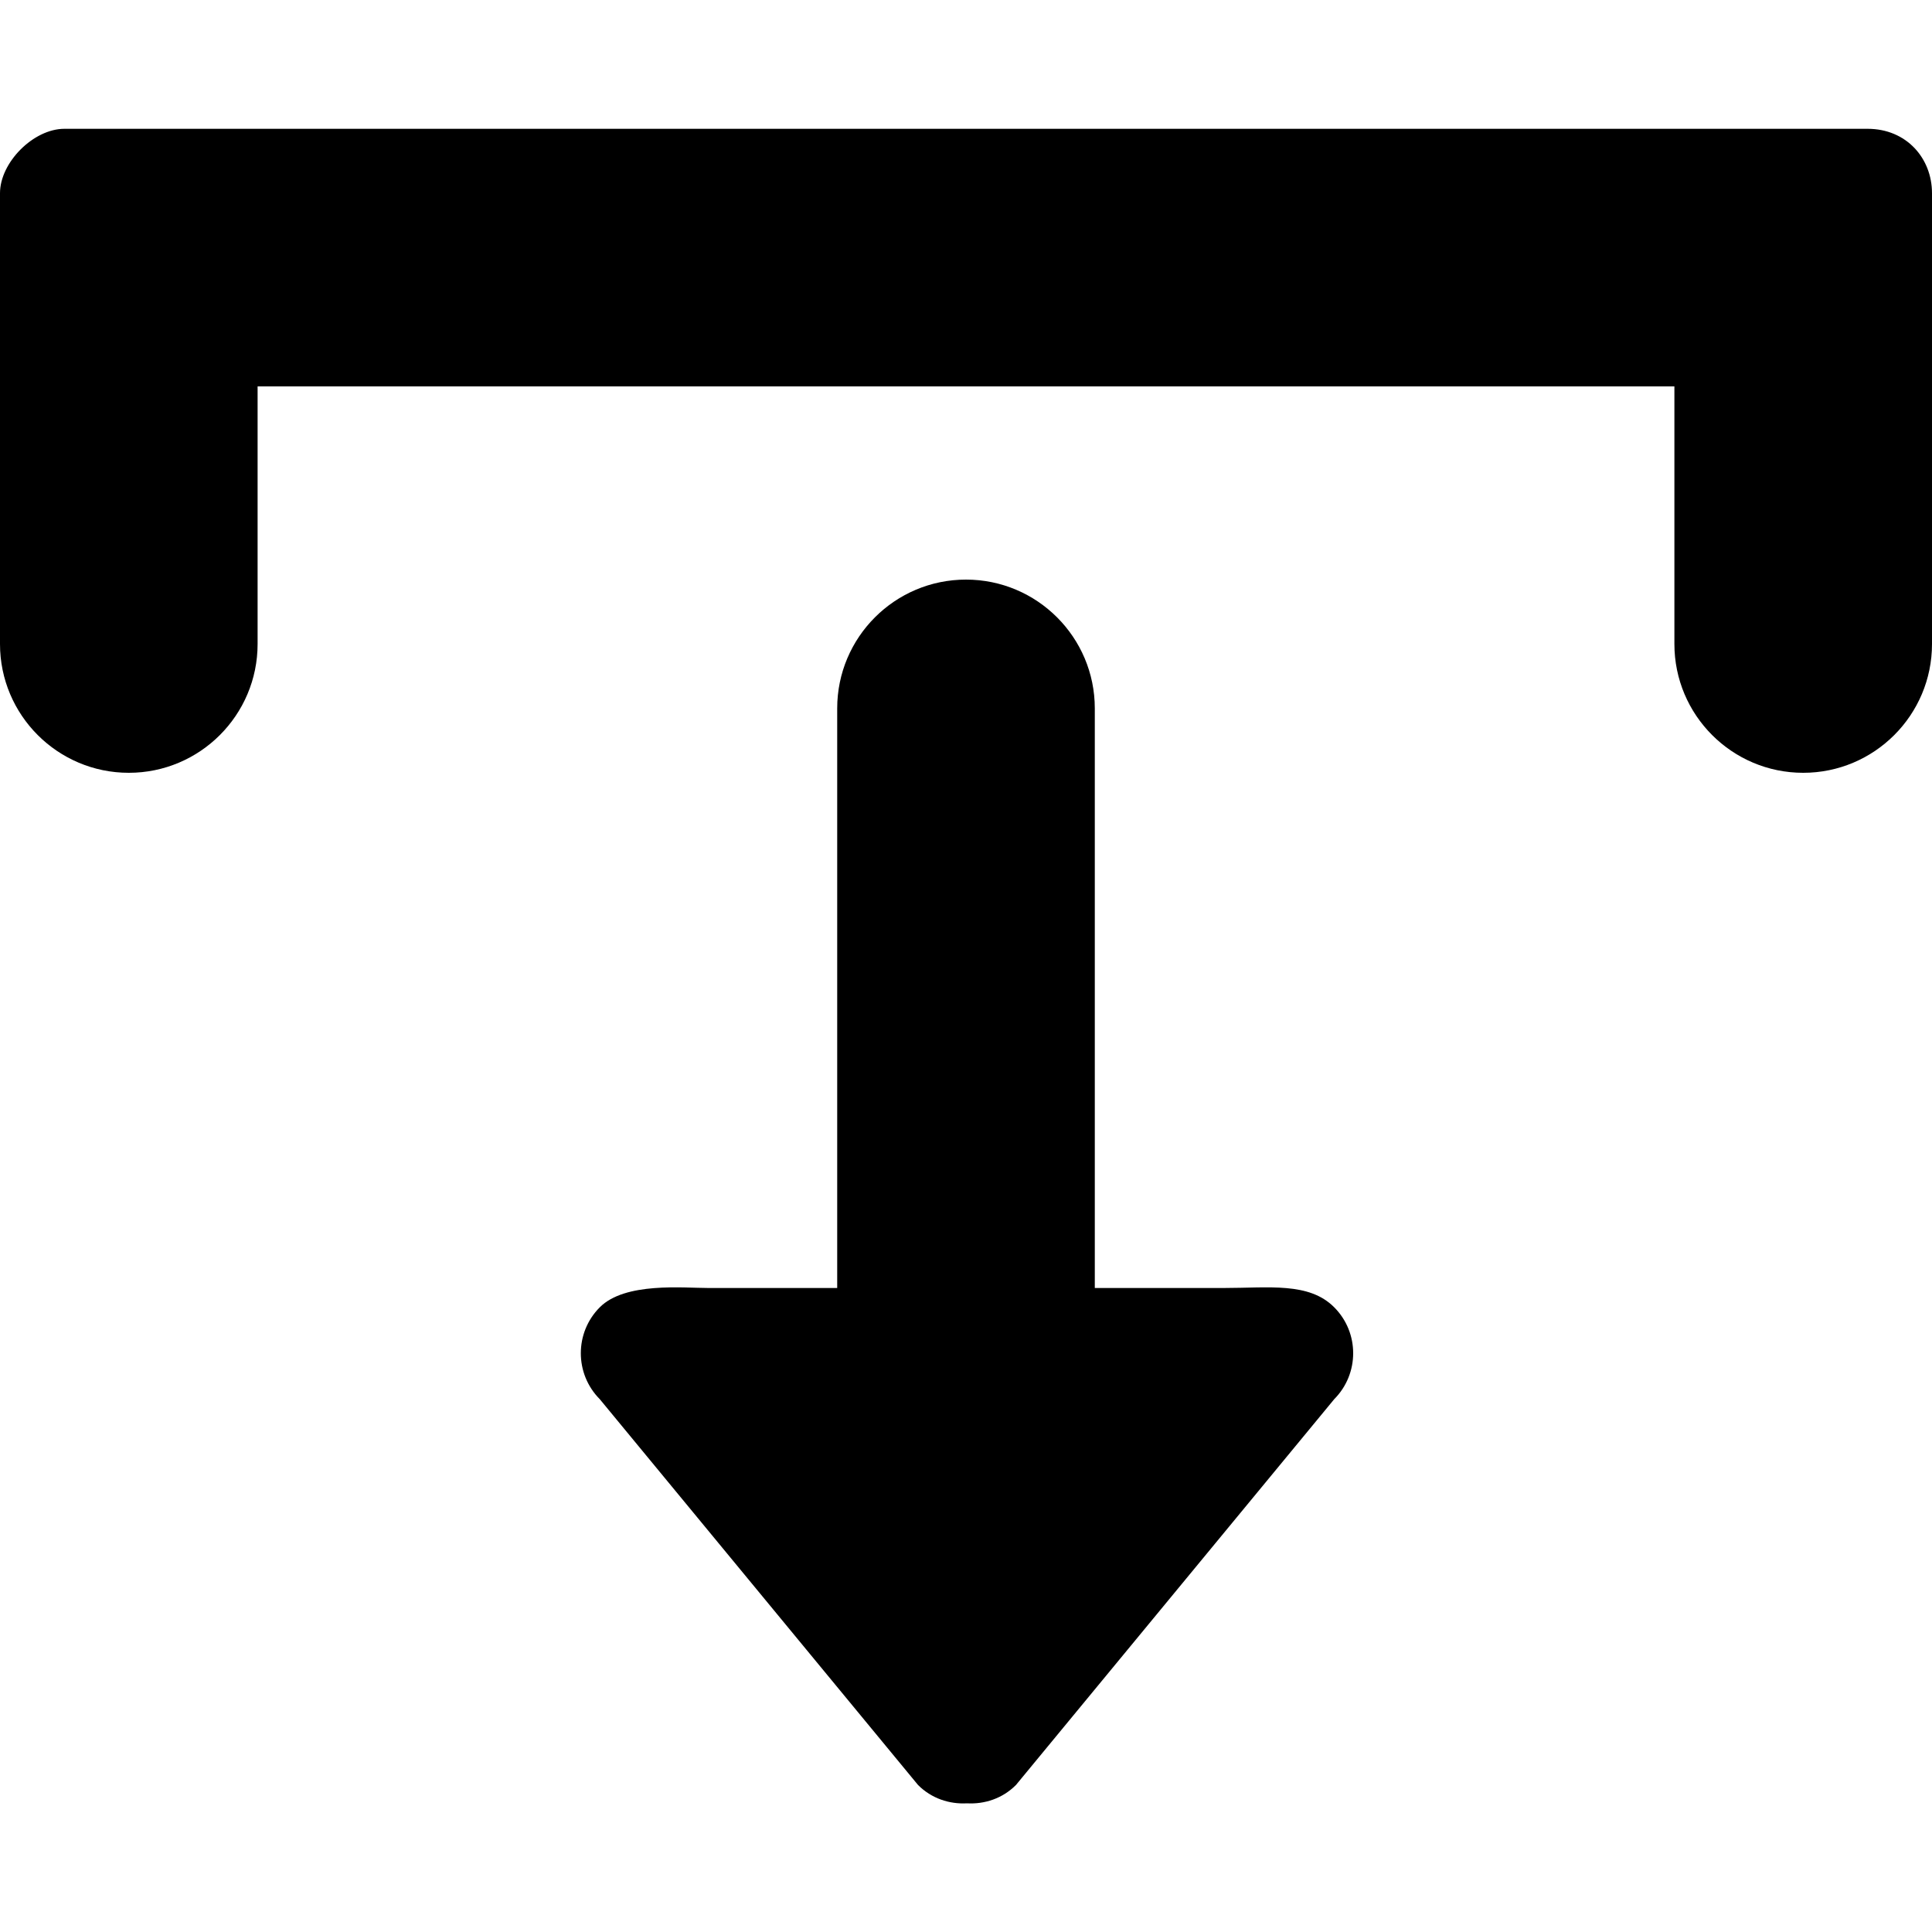
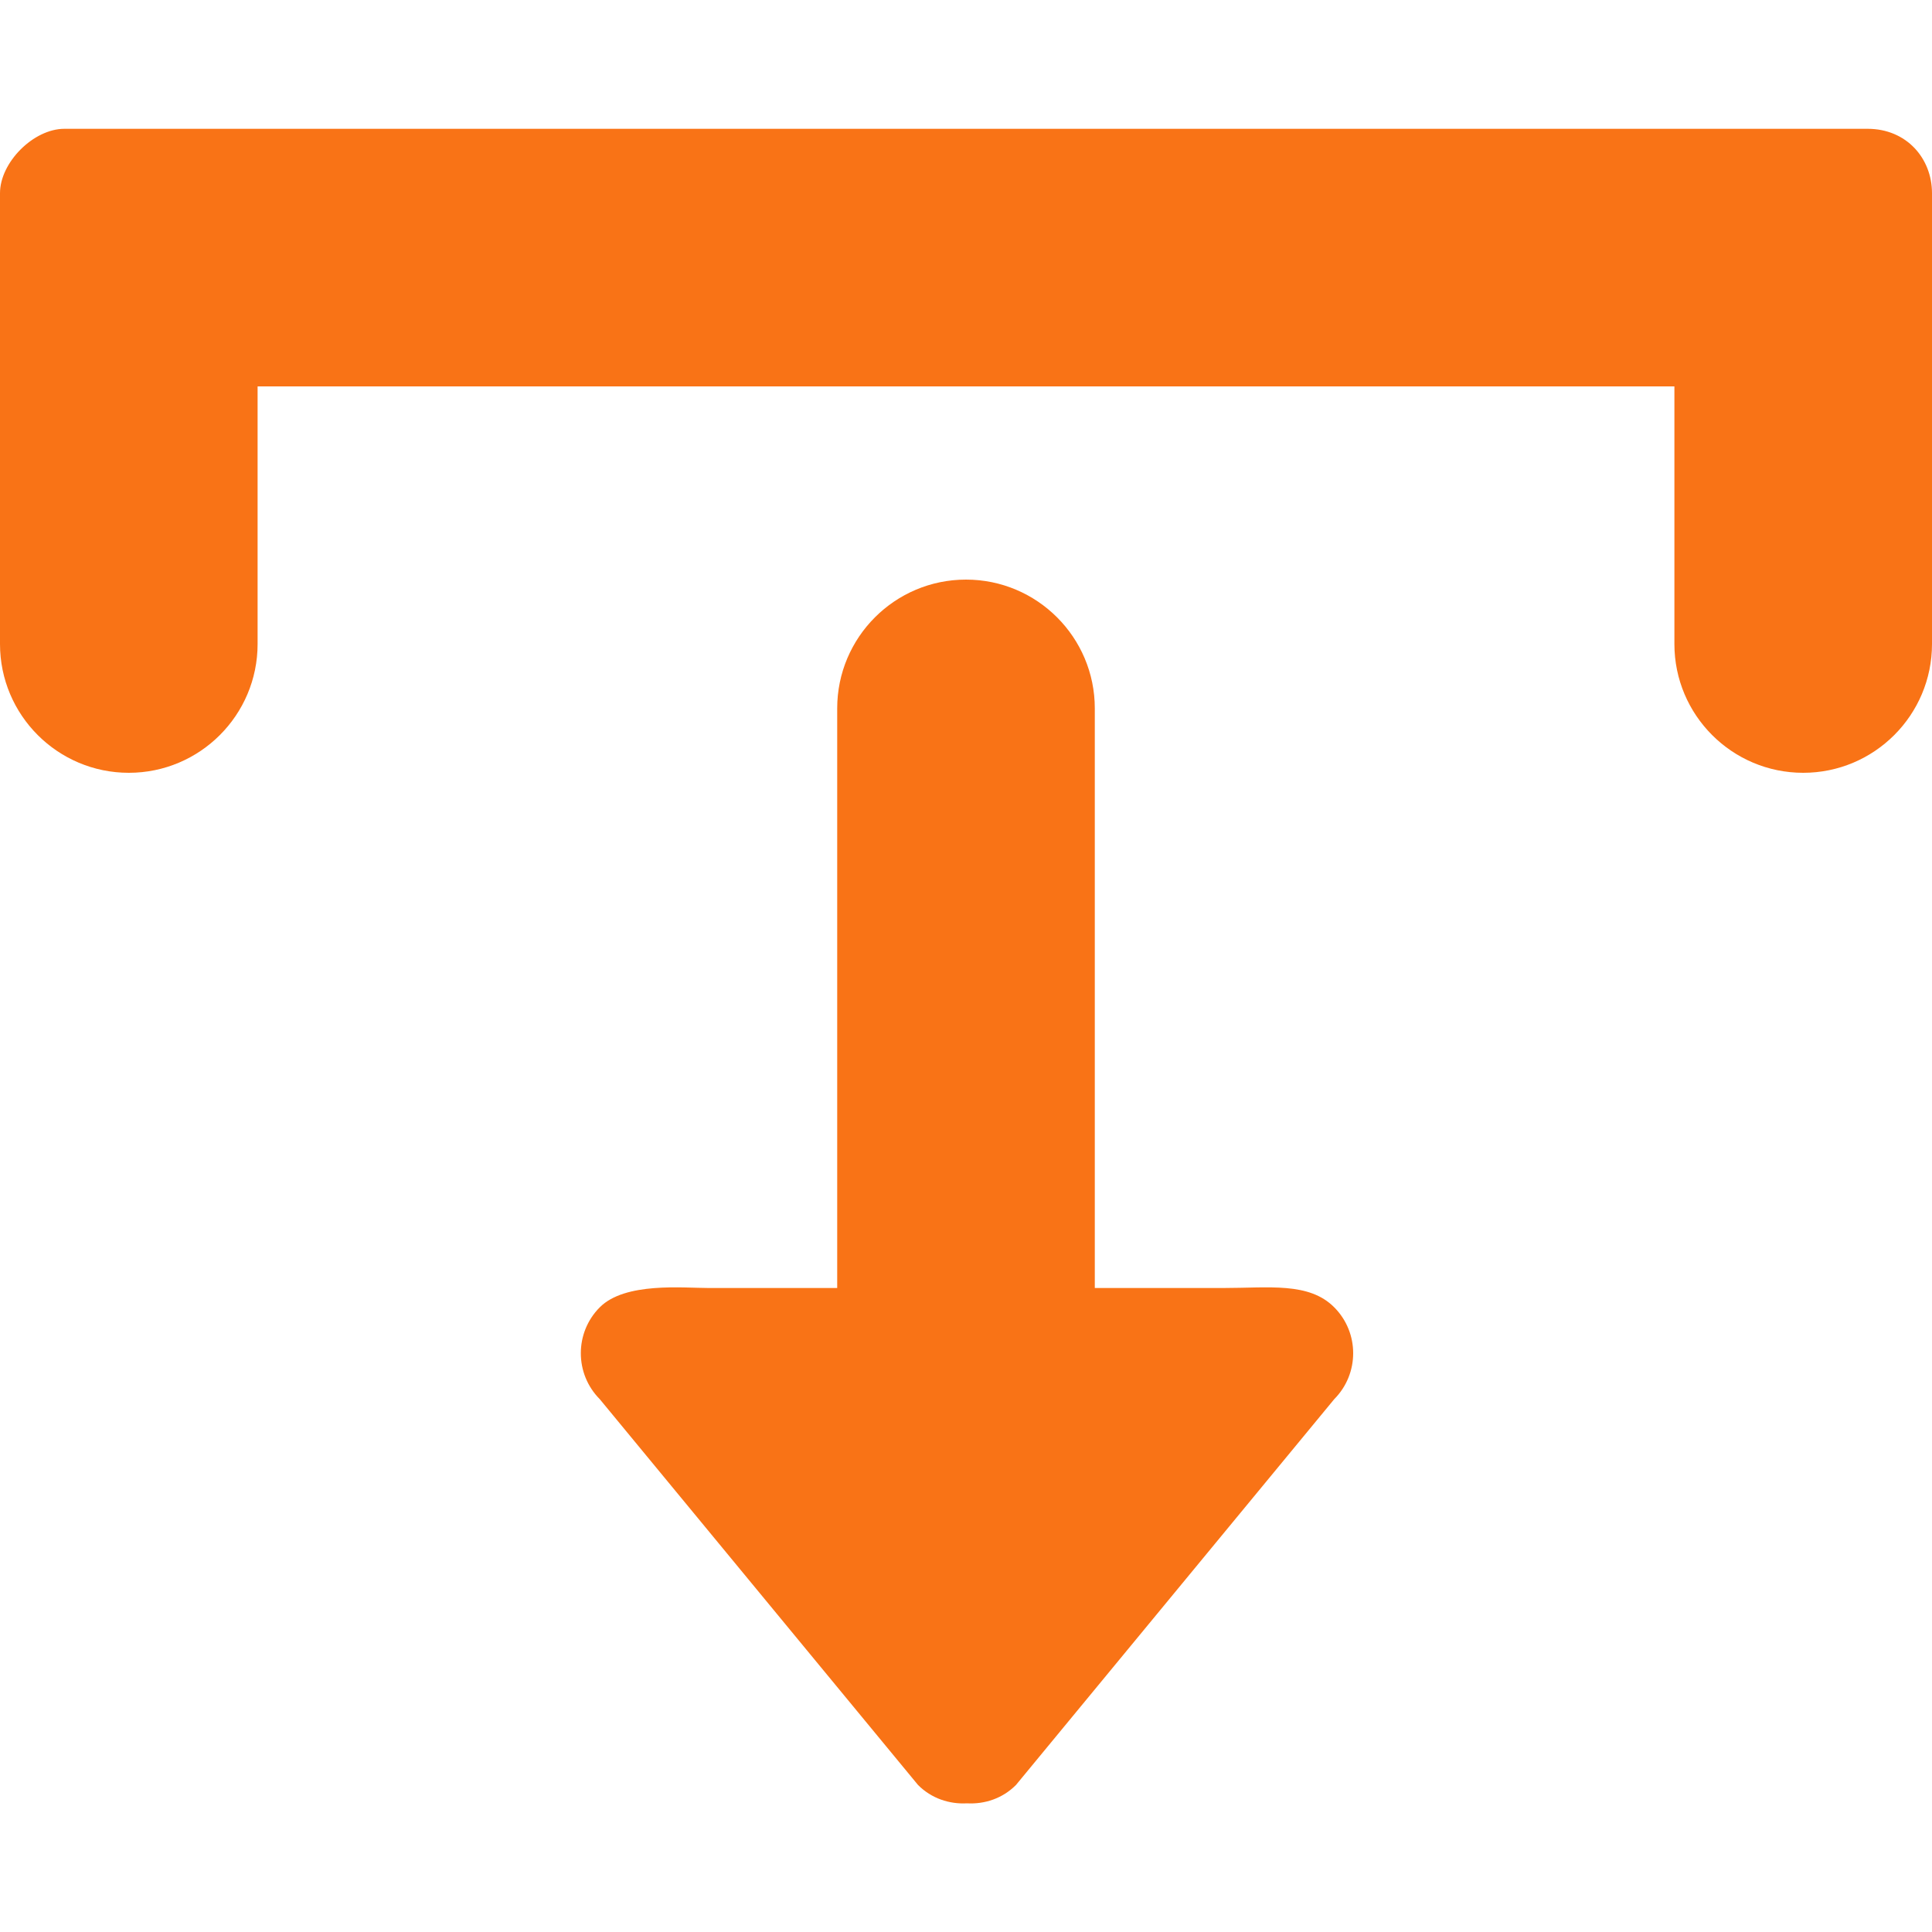
<svg xmlns="http://www.w3.org/2000/svg" width="800px" height="800px" viewBox="0 -2 30 30" version="1.1">
  <defs>

- </defs>
-   <g id="Page-1" stroke="none" stroke-width="1" fill="none" fill-rule="evenodd">
-     <g id="Icon-Set-Filled" transform="translate(-103, -728)" fill="#000000">
+     </defs>
+   <g id="Page-1" stroke="none" stroke-width="1" fill="rgb(249 115 22)" fill-rule="evenodd">
+     <g id="Icon-Set-Filled" transform="translate(-103, -728)" fill="rgb(249 115 22)">
      <path d="M132,728 L104,728 C103.521,728 103,728.521 103,729 L103,736 C103,737.104 103.896,738 105,738 C106.104,738 107,737.104 107,736 L107,732 L129,732 L129,736 C129,737.104 129.896,738 131,738 C132.104,738 133,737.104 133,736 L133,729 C133,728.458 132.604,728 132,728 L132,728 Z M122,746 L120,746 L120,737 C120,735.896 119.104,735 118,735 C116.896,735 116,735.896 116,737 L116,746 L114,746 C113.608,746 112.705,745.905 112.313,746.3 C111.921,746.693 111.921,747.332 112.313,747.726 L117.255,753.717 C117.464,753.927 117.742,754.017 118.016,754.002 C118.29,754.017 118.567,753.927 118.776,753.717 L123.718,747.726 C124.11,747.332 124.11,746.693 123.718,746.3 C123.326,745.905 122.705,746 122,746 L122,746 Z" id="download">

- </path>
+             </path>
    </g>
  </g>
</svg>
